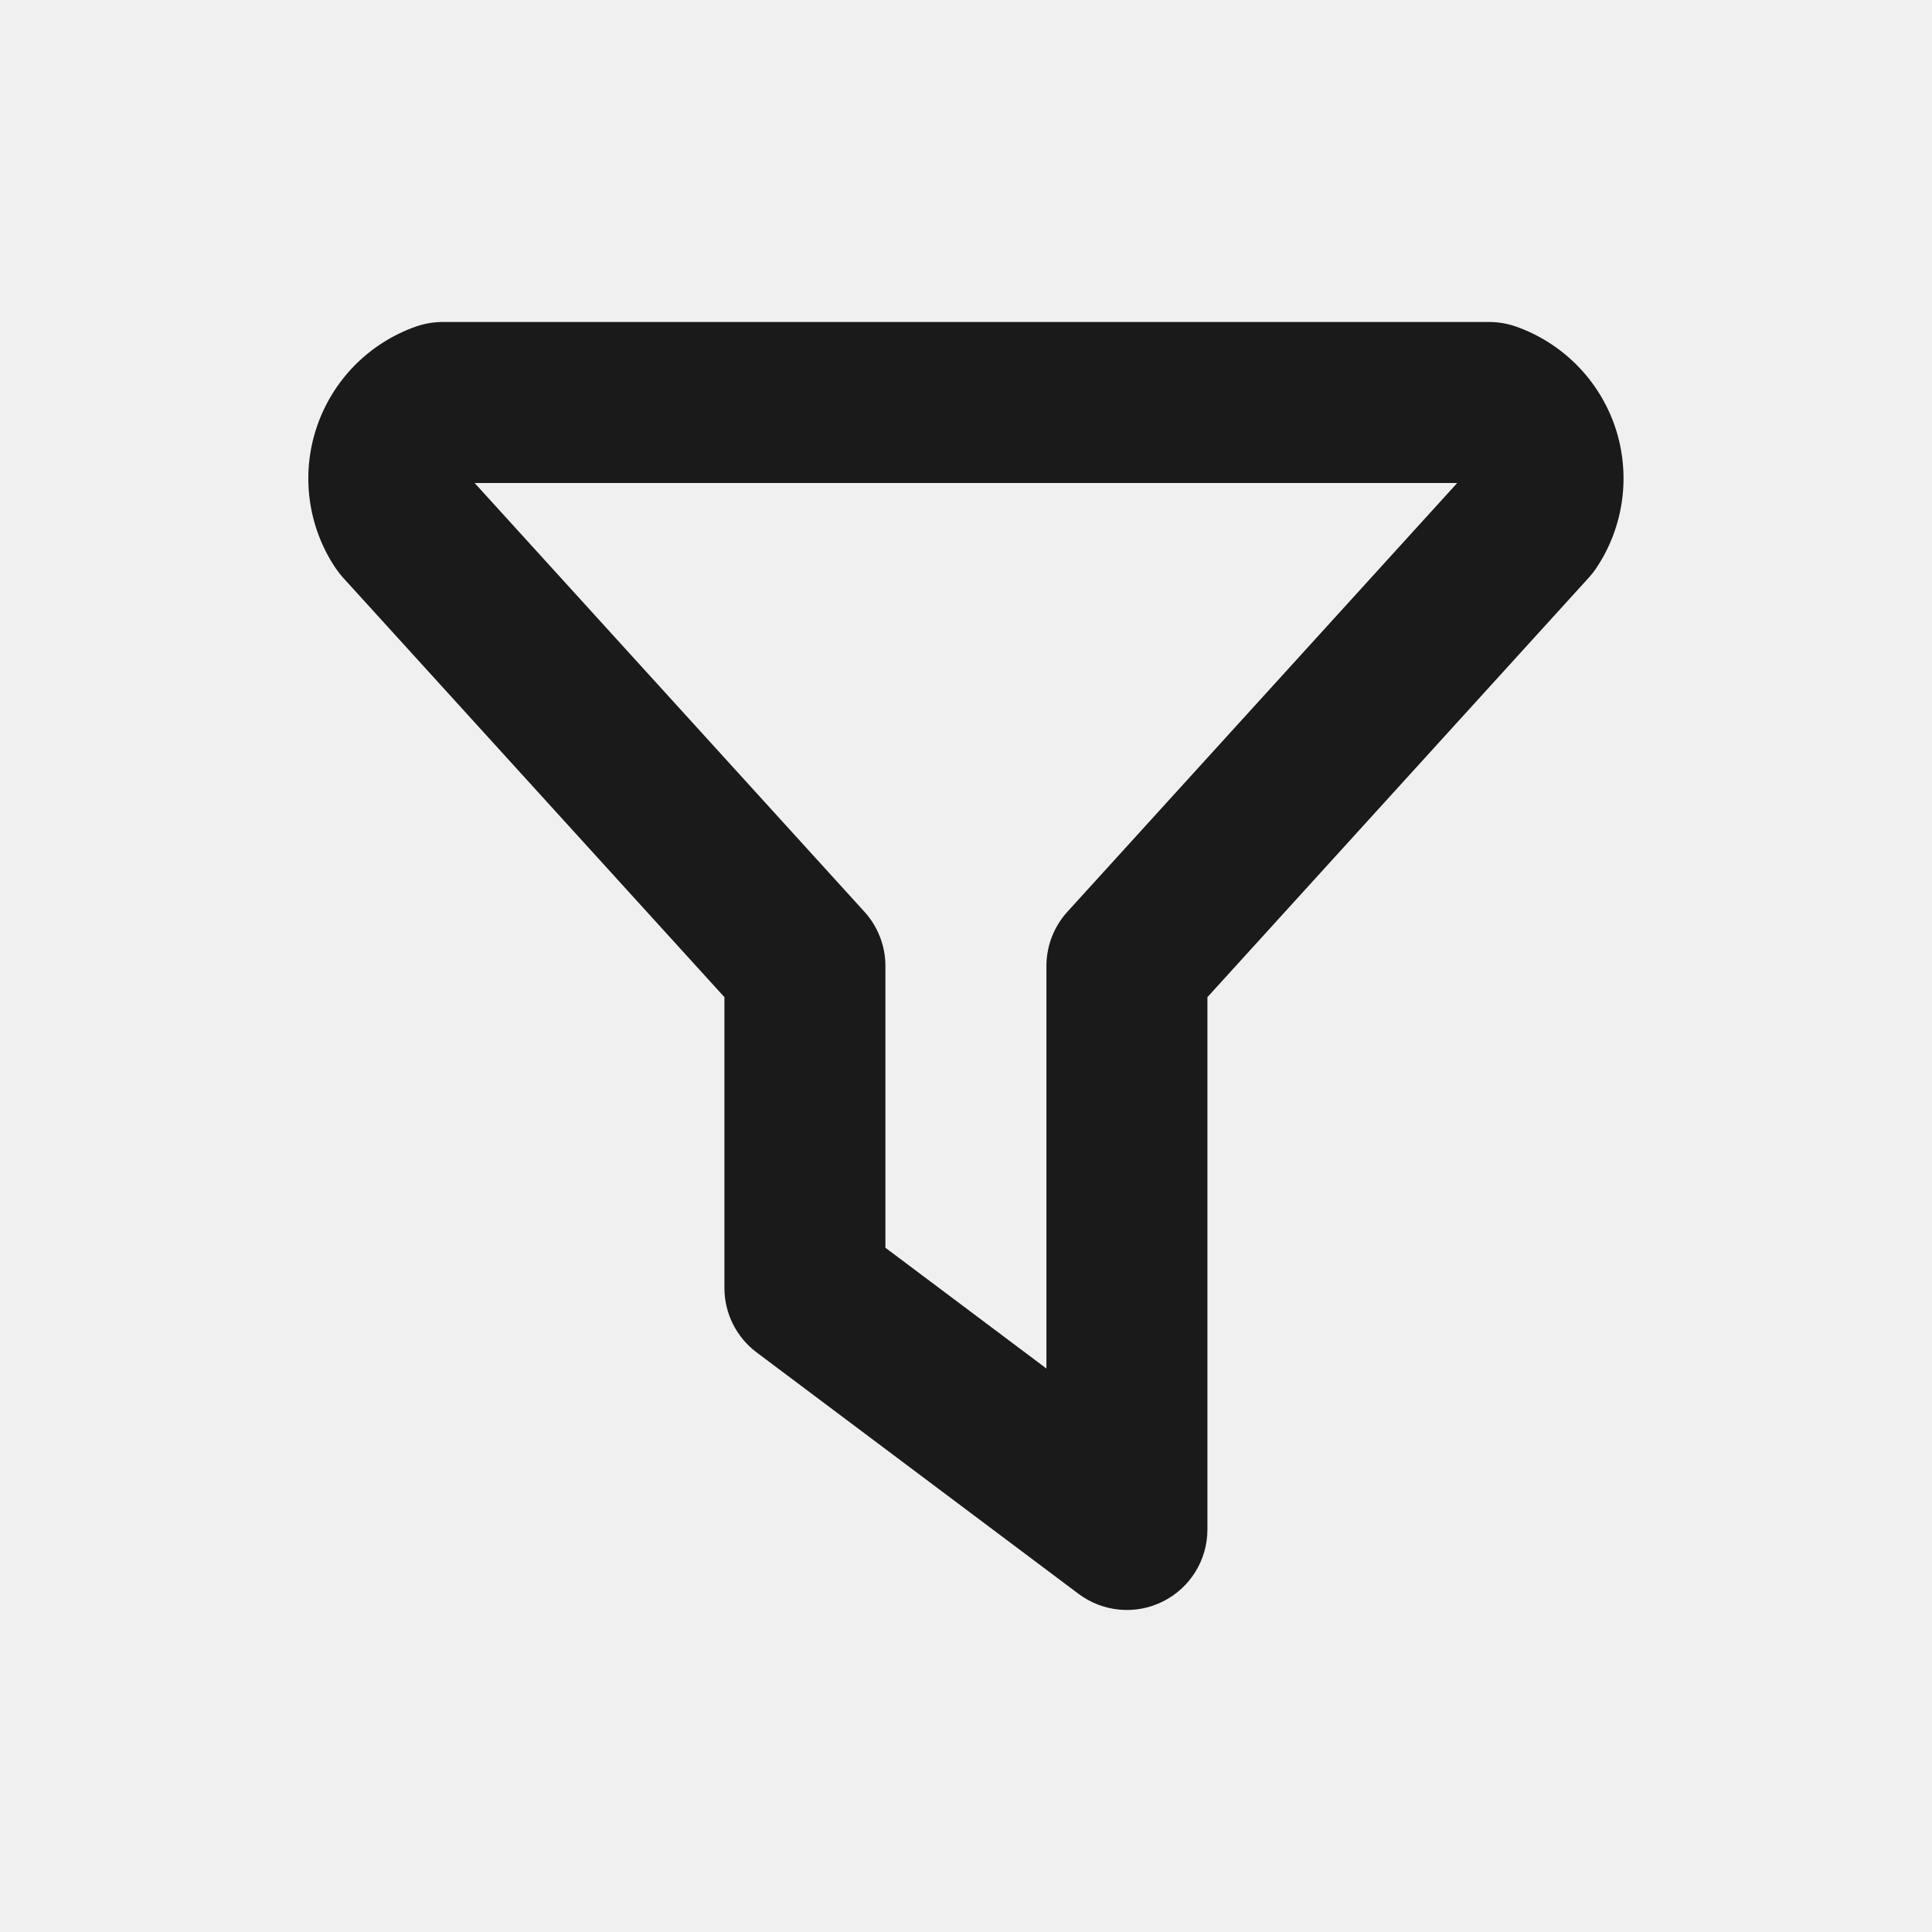
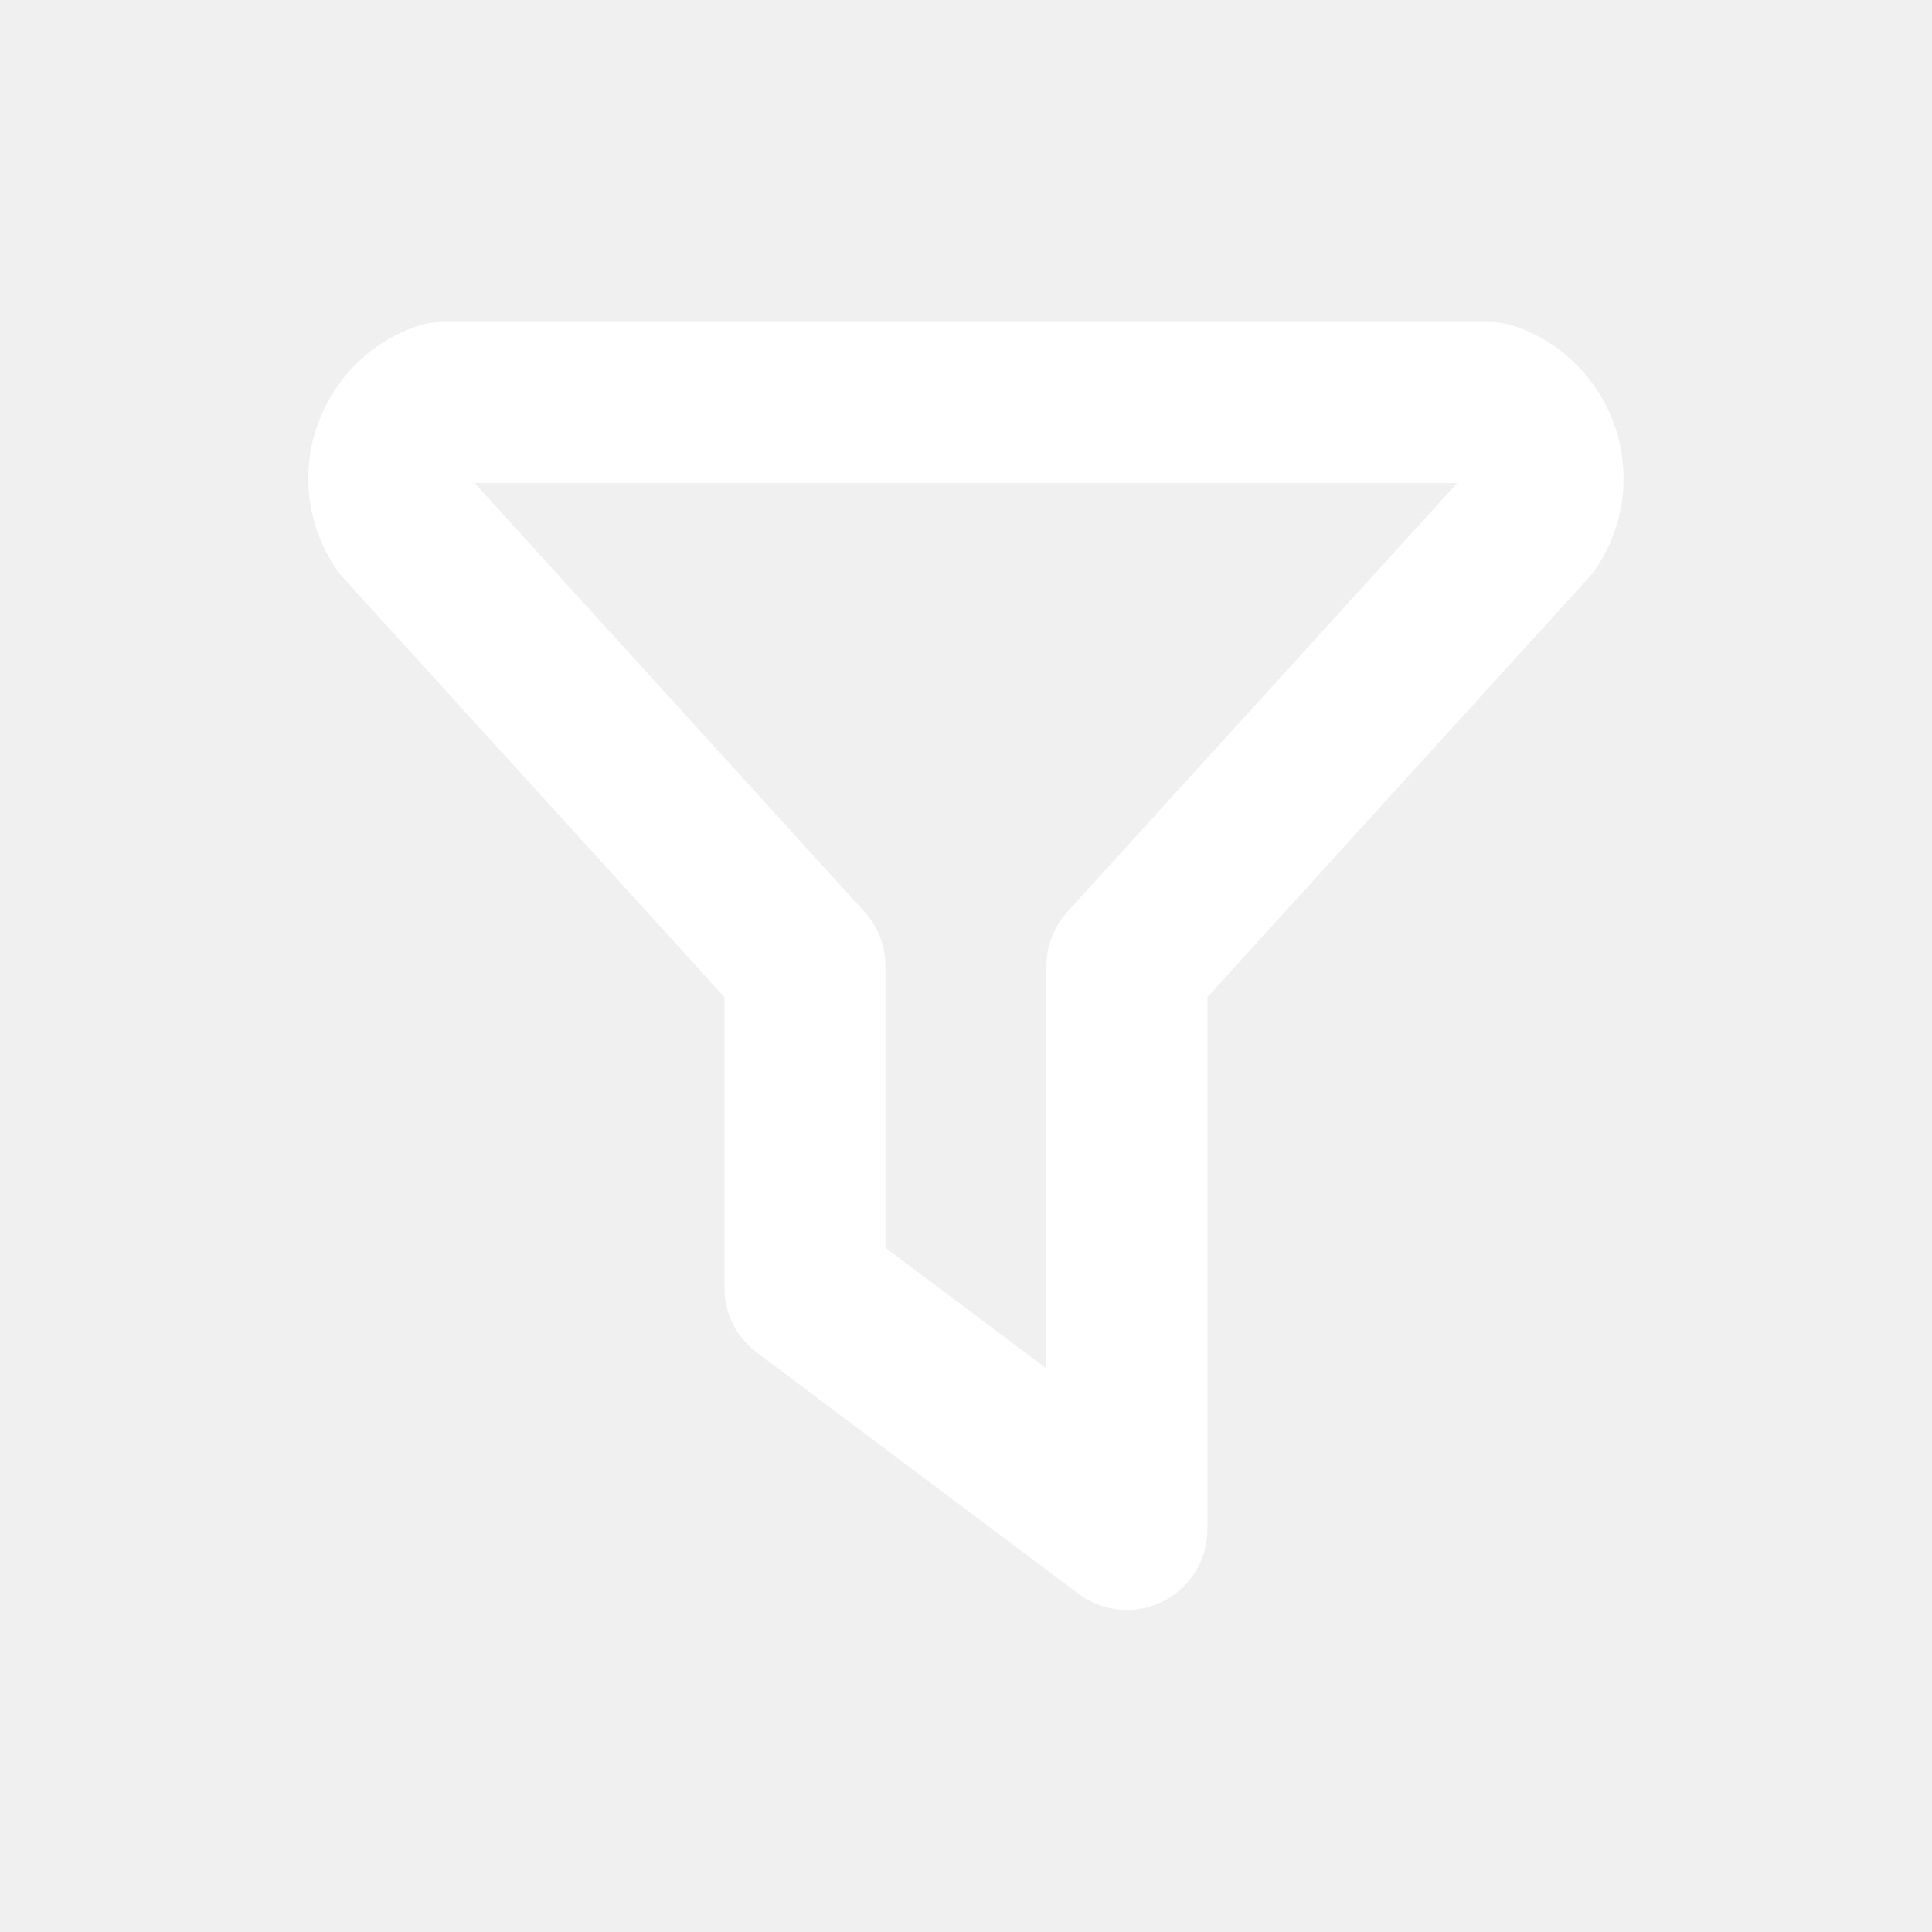
<svg xmlns="http://www.w3.org/2000/svg" width="24" height="24" viewBox="0 0 24 24" fill="none">
-   <path fill-rule="evenodd" clip-rule="evenodd" d="M5.168 4.056C5.275 4.019 5.386 4 5.499 4H18.499C18.612 4 18.724 4.019 18.83 4.056C19.118 4.157 19.379 4.323 19.593 4.54C19.808 4.758 19.969 5.022 20.066 5.311C20.162 5.601 20.191 5.909 20.15 6.211C20.109 6.514 20 6.803 19.83 7.056C19.803 7.097 19.772 7.136 19.739 7.173L14.999 12.387V19C14.999 19.379 14.785 19.725 14.446 19.894C14.108 20.064 13.702 20.027 13.399 19.8L9.399 16.8C9.147 16.611 8.999 16.315 8.999 16V12.387L4.259 7.173C4.226 7.136 4.196 7.097 4.168 7.056C3.998 6.803 3.889 6.514 3.848 6.211C3.807 5.909 3.836 5.601 3.933 5.311C4.029 5.022 4.191 4.758 4.405 4.54C4.619 4.323 4.88 4.157 5.168 4.056ZM5.896 6L10.739 11.327C10.906 11.511 10.999 11.751 10.999 12V15.5L12.999 17V12C12.999 11.751 13.092 11.511 13.259 11.327L18.102 6H5.896Z" fill="#1A1A1A" />
+   <path fill-rule="evenodd" clip-rule="evenodd" d="M5.168 4.056C5.275 4.019 5.386 4 5.499 4H18.499C18.612 4 18.724 4.019 18.83 4.056C19.118 4.157 19.379 4.323 19.593 4.54C19.808 4.758 19.969 5.022 20.066 5.311C20.162 5.601 20.191 5.909 20.15 6.211C20.109 6.514 20 6.803 19.83 7.056C19.803 7.097 19.772 7.136 19.739 7.173L14.999 12.387V19C14.999 19.379 14.785 19.725 14.446 19.894C14.108 20.064 13.702 20.027 13.399 19.8L9.399 16.8C9.147 16.611 8.999 16.315 8.999 16V12.387L4.259 7.173C4.226 7.136 4.196 7.097 4.168 7.056C3.998 6.803 3.889 6.514 3.848 6.211C3.807 5.909 3.836 5.601 3.933 5.311C4.029 5.022 4.191 4.758 4.405 4.54C4.619 4.323 4.88 4.157 5.168 4.056ZM5.896 6L10.739 11.327C10.906 11.511 10.999 11.751 10.999 12V15.5L12.999 17V12C12.999 11.751 13.092 11.511 13.259 11.327L18.102 6H5.896Z" fill="white" />
</svg>
